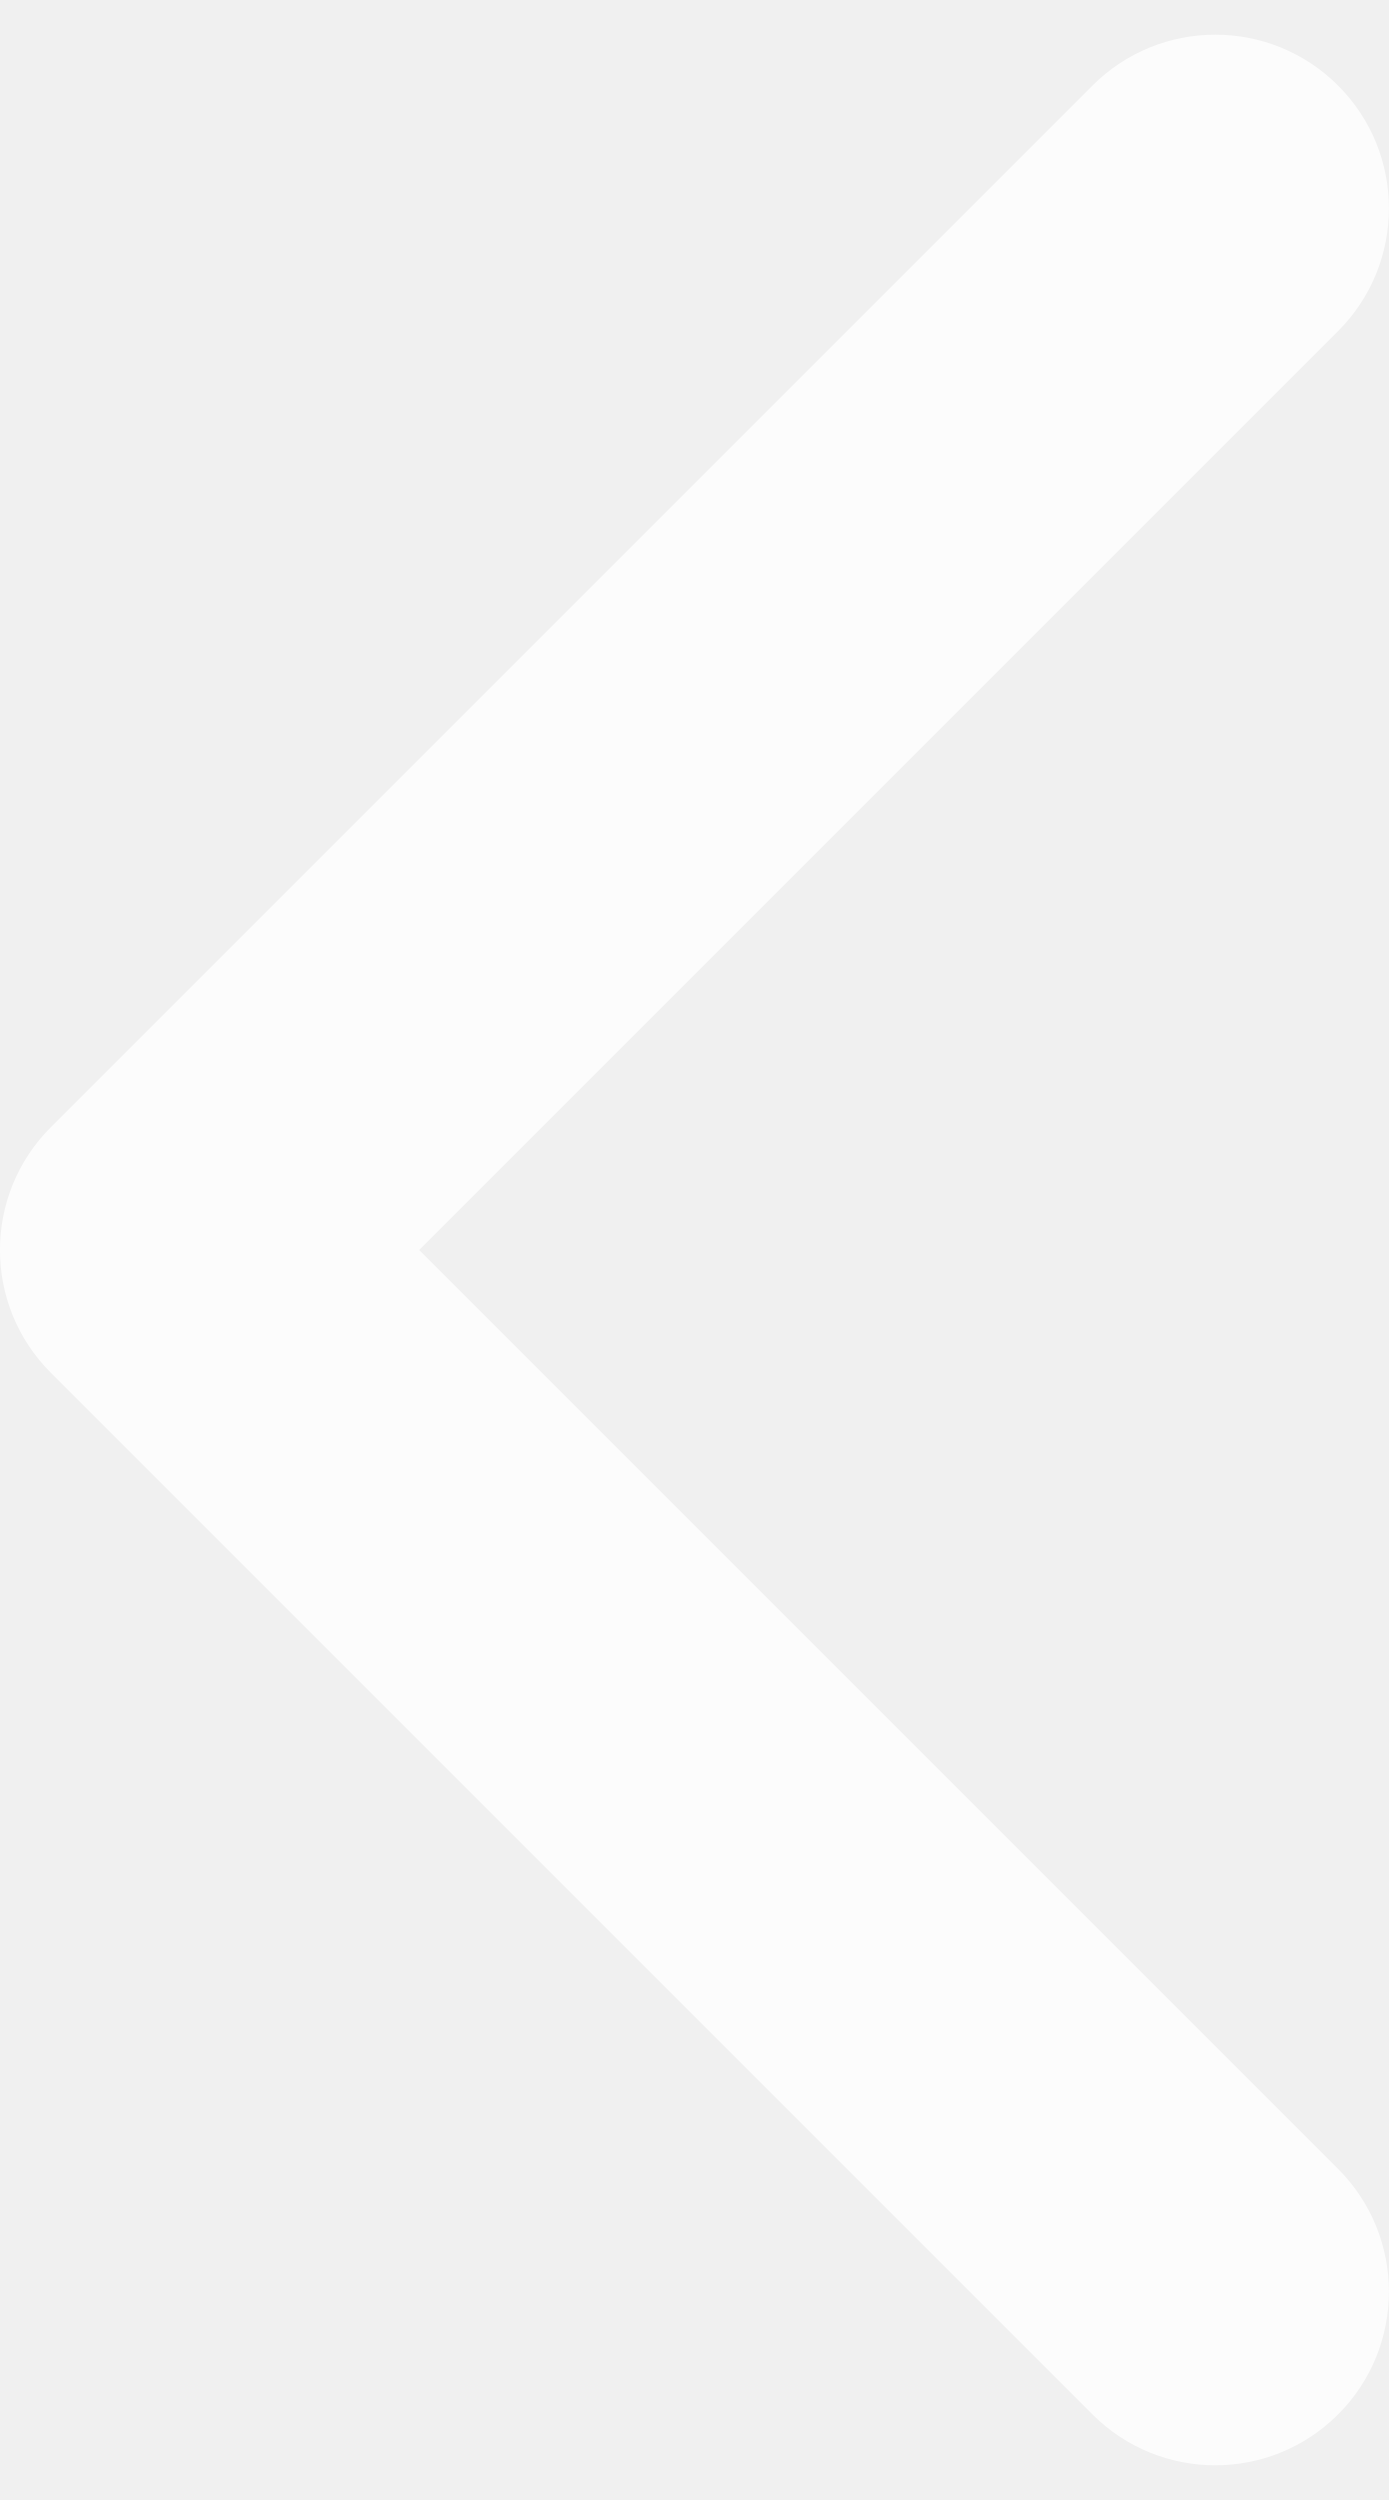
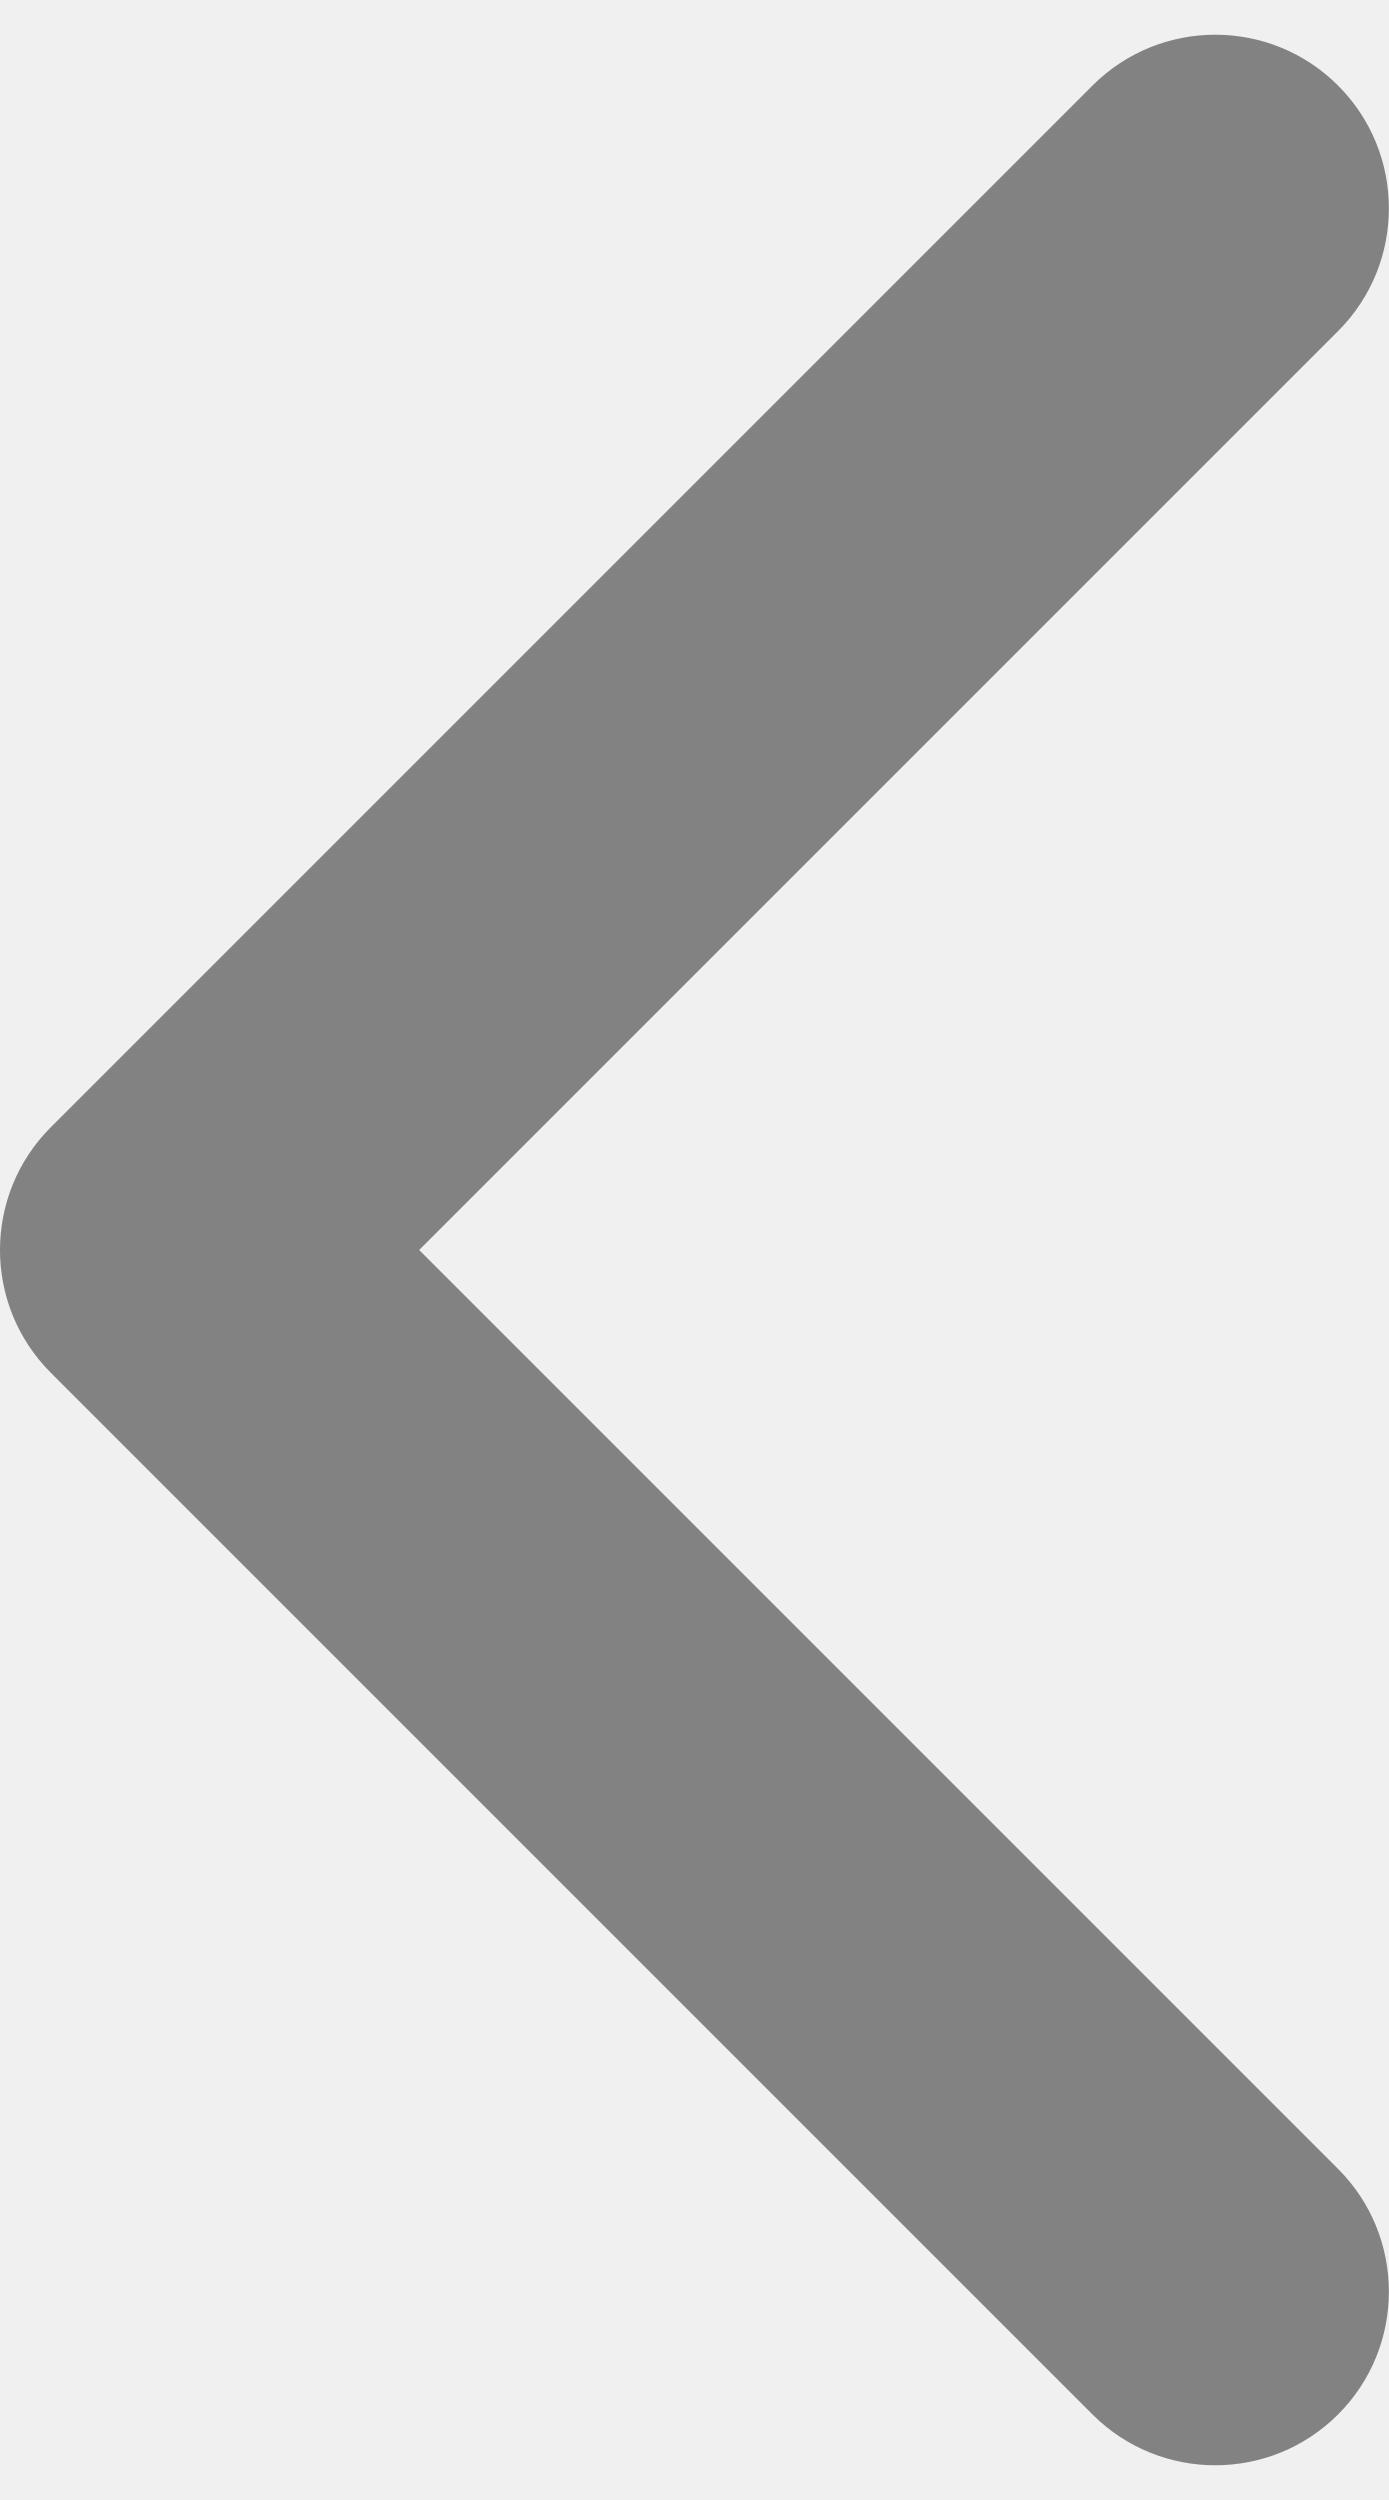
- <svg xmlns="http://www.w3.org/2000/svg" width="10" height="18" fill="none">
-   <path fill-rule="evenodd" clip-rule="evenodd" d="M9.634.616a1.25 1.25 0 010 1.768L3.018 9l6.616 6.616a1.25 1.25 0 01-1.768 1.768l-7.5-7.5a1.25 1.25 0 010-1.768l7.5-7.5a1.25 1.25 0 011.768 0z" fill="#fff" fill-opacity=".8" />
+ <svg xmlns="http://www.w3.org/2000/svg" width="10" height="18" viewBox="0 0 10 18" fill="none">
+   <path fill-rule="evenodd" clip-rule="evenodd" d="M9.634 0.616C10.122 1.104 10.122 1.896 9.634 2.384L3.018 9L9.634 15.616C10.122 16.104 10.122 16.896 9.634 17.384C9.146 17.872 8.354 17.872 7.866 17.384L0.366 9.884C-0.122 9.396 -0.122 8.604 0.366 8.116L7.866 0.616C8.354 0.128 9.146 0.128 9.634 0.616Z" fill="#828282" />
</svg>
